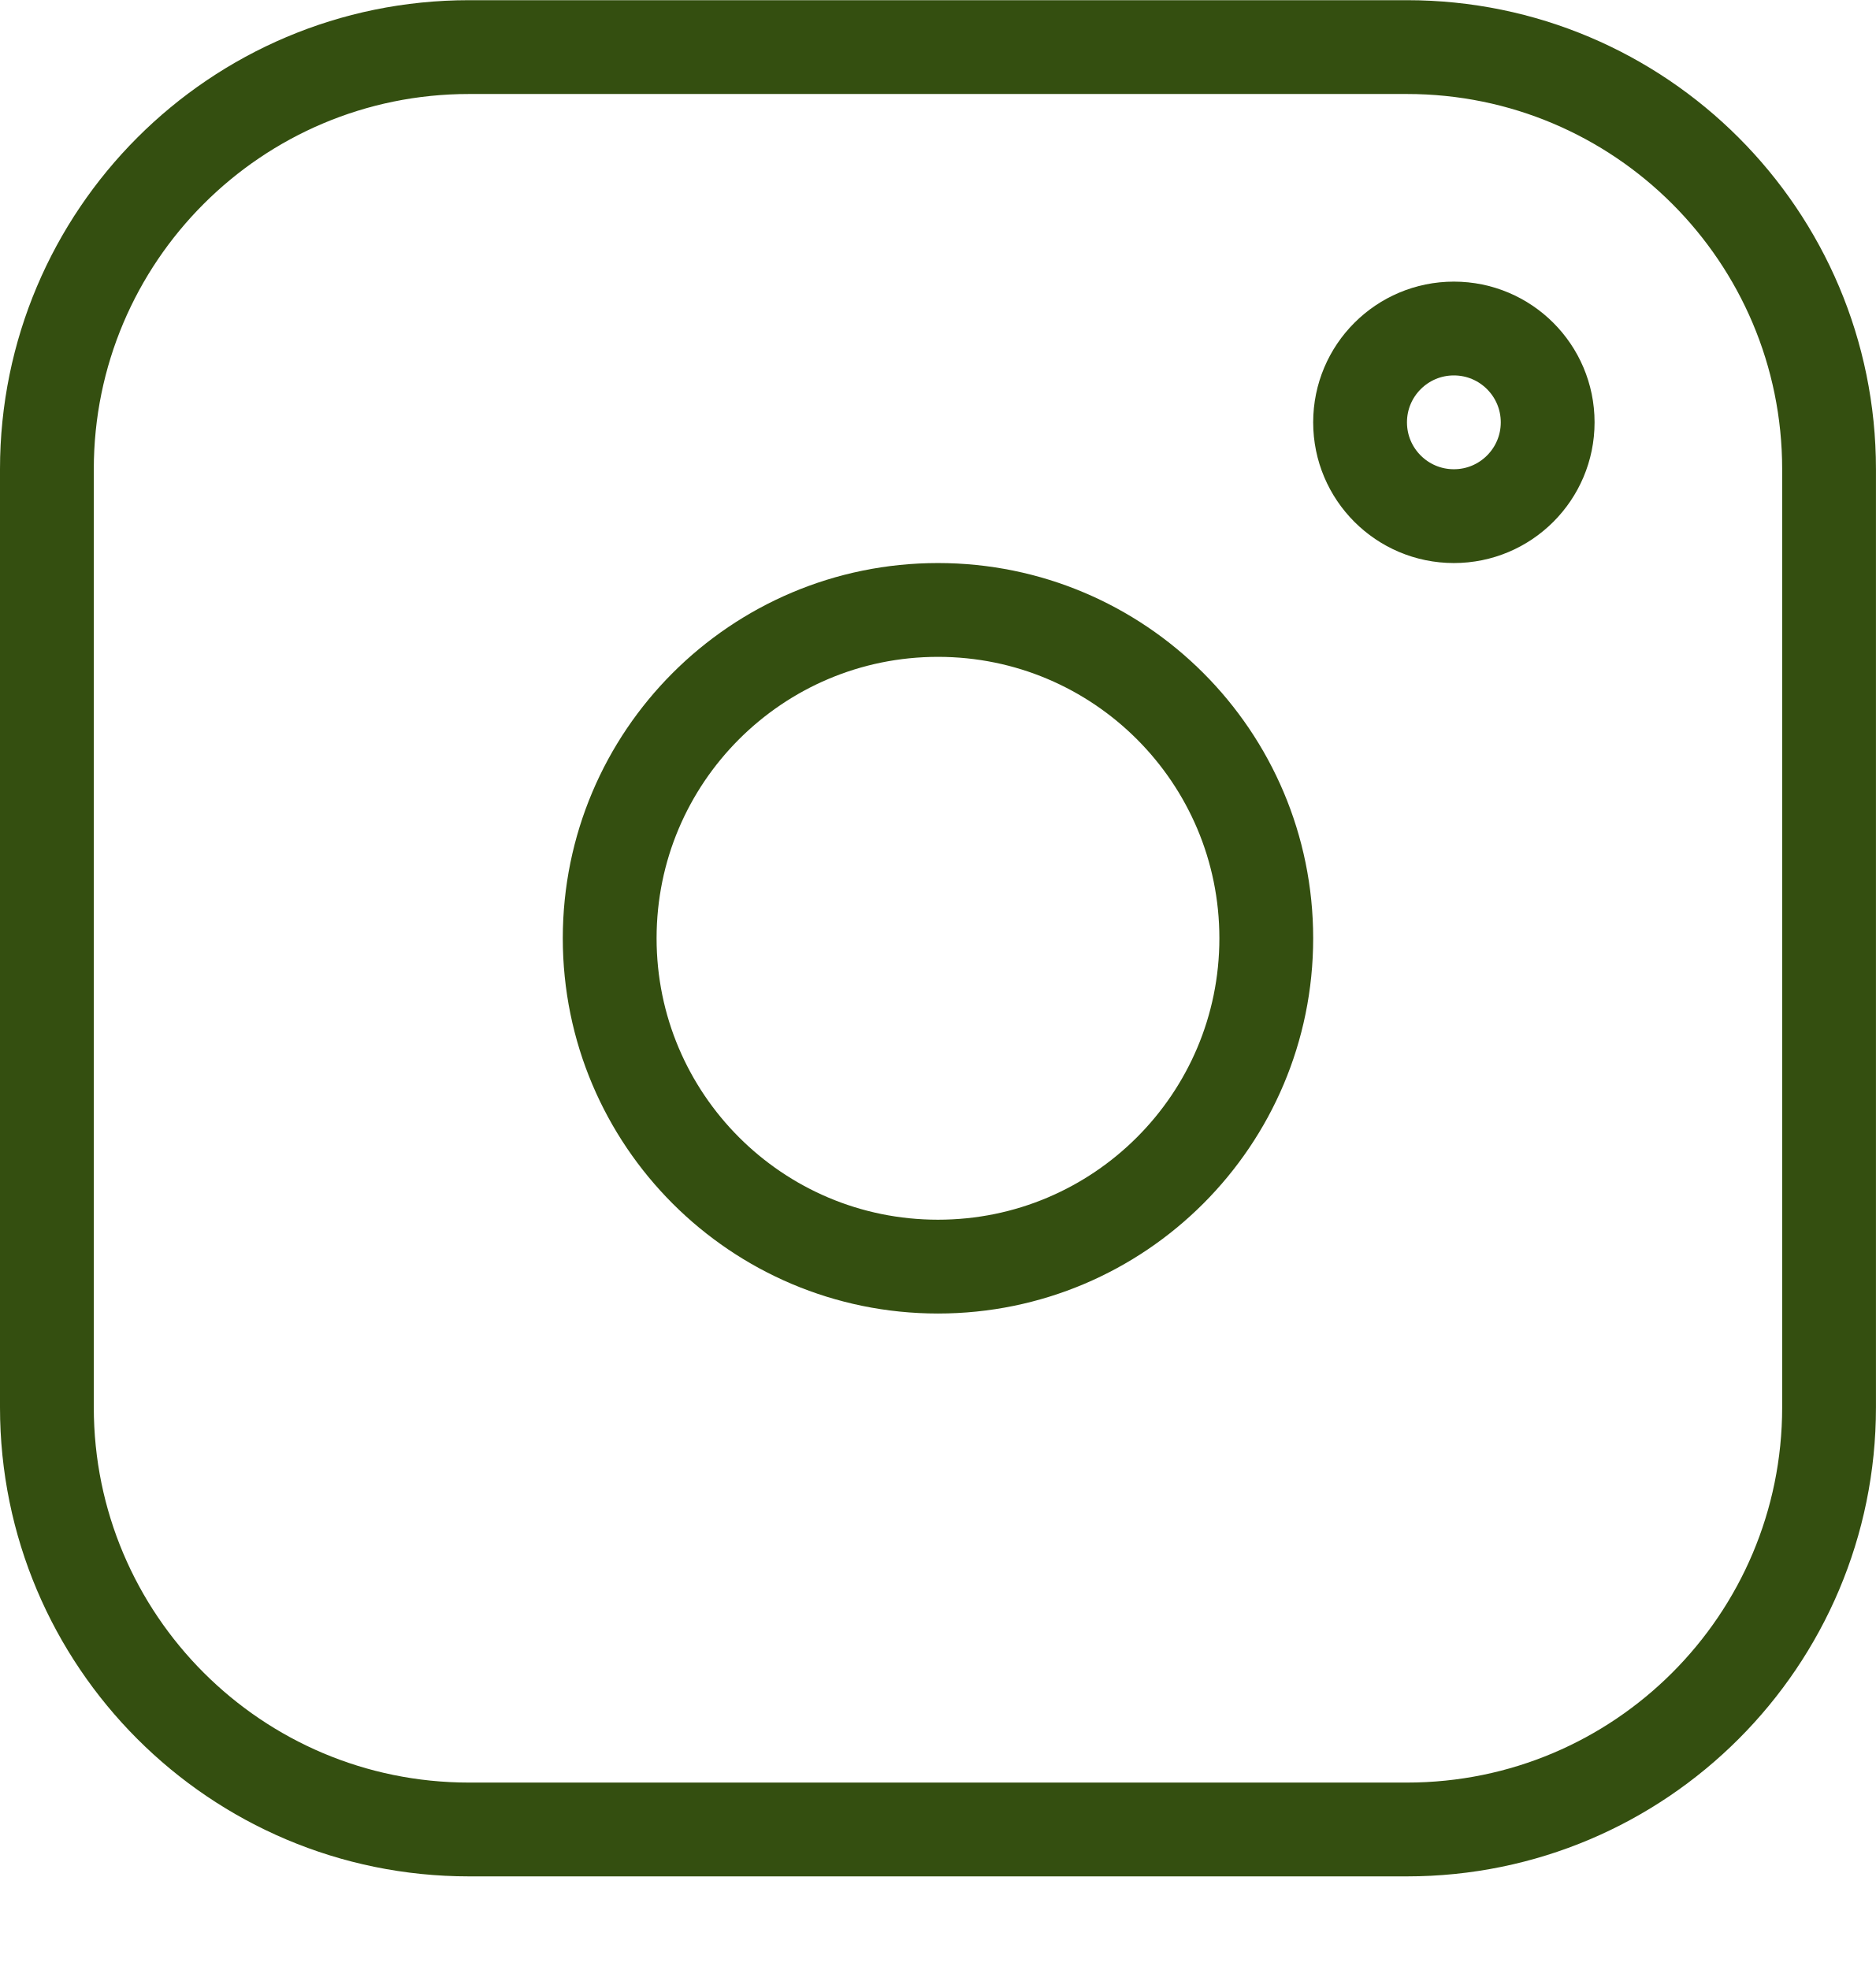
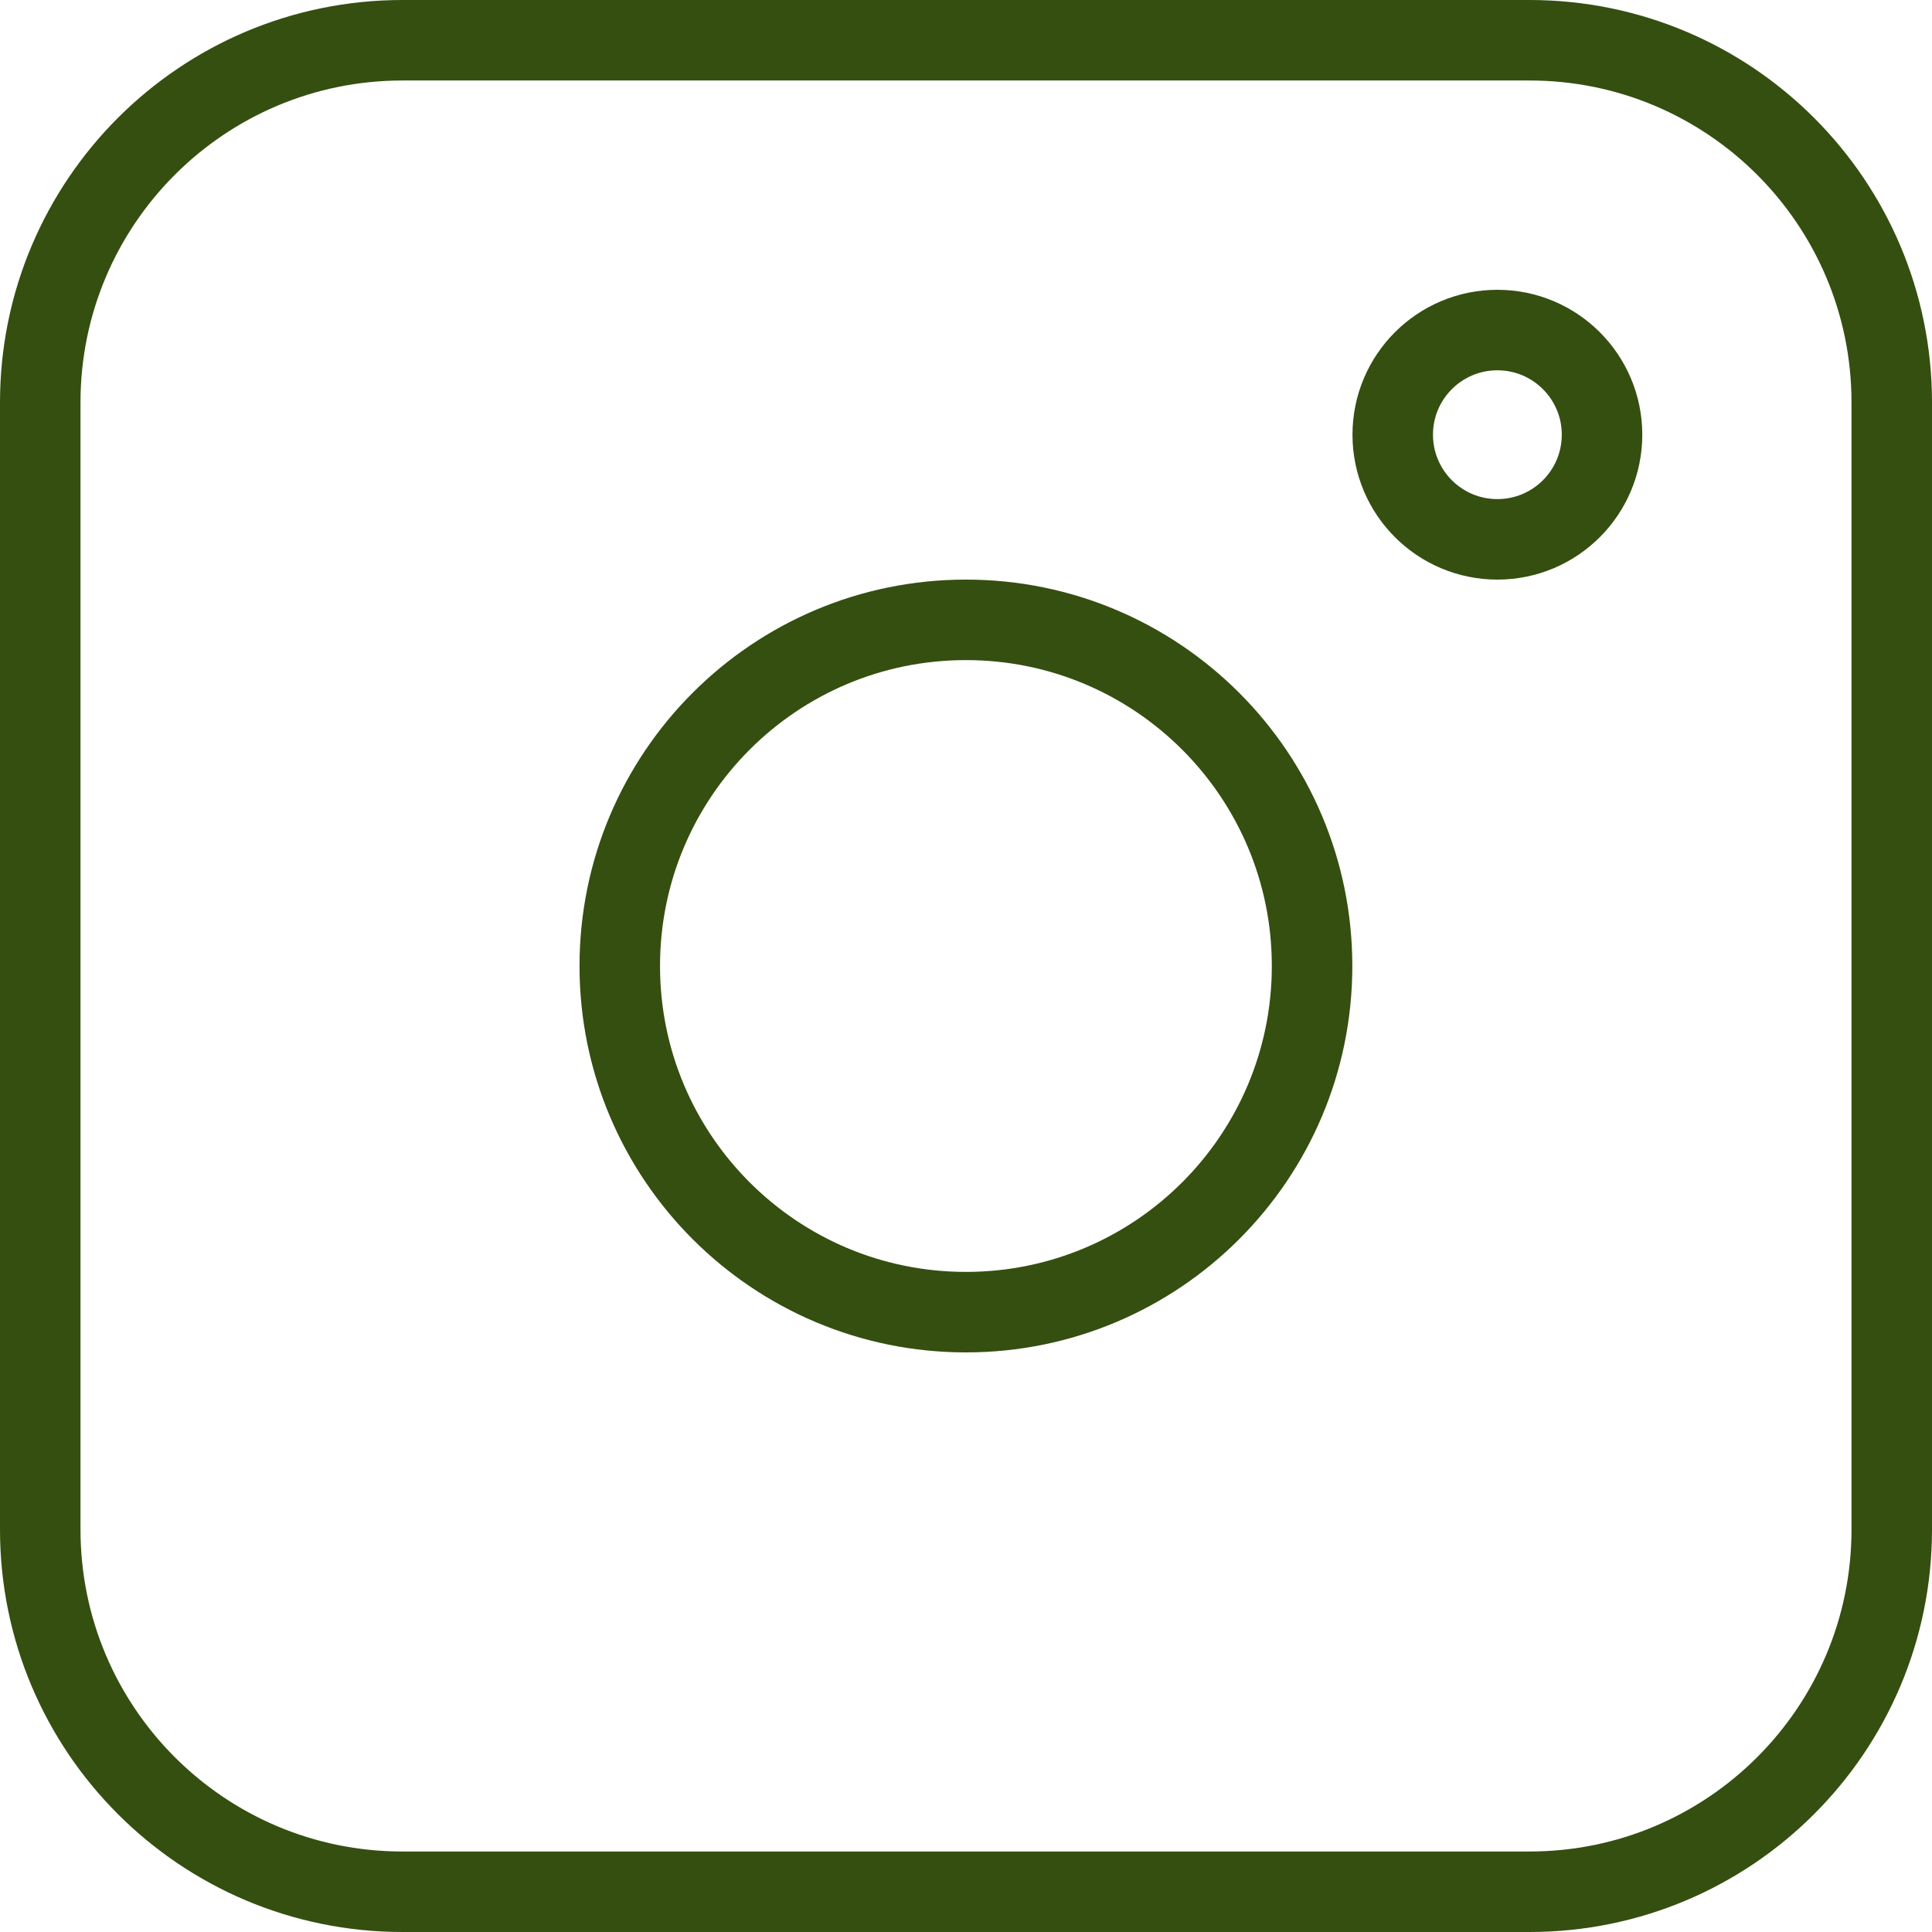
- <svg xmlns="http://www.w3.org/2000/svg" width="20" height="21" viewBox="0 0 20 21" fill="none">
-   <rect x="0.5" y="0.502" width="19" height="19" rx="4.5" stroke="#344F10" />
-   <circle cx="10" cy="10.002" r="3.5" stroke="#344F10" />
-   <circle cx="15.5" cy="4.502" r="1" stroke="#344F10" />
+ <svg xmlns="http://www.w3.org/2000/svg" width="24" height="24" viewBox="0 0 24 24" fill="none">
+   <g id="Instagram">
+     <g id="Group 13.1">
+       <rect id="Rectangle 9" x="0.5" y="0.5" width="23" height="23" rx="4.5" stroke="#344F10" />
+       <circle id="Ellipse 2" cx="11.999" cy="12" r="4.3" stroke="#344F10" />
+       <circle id="Ellipse 2.1" cx="18.601" cy="5.4" r="1.3" stroke="#344F10" />
+     </g>
+   </g>
</svg>
